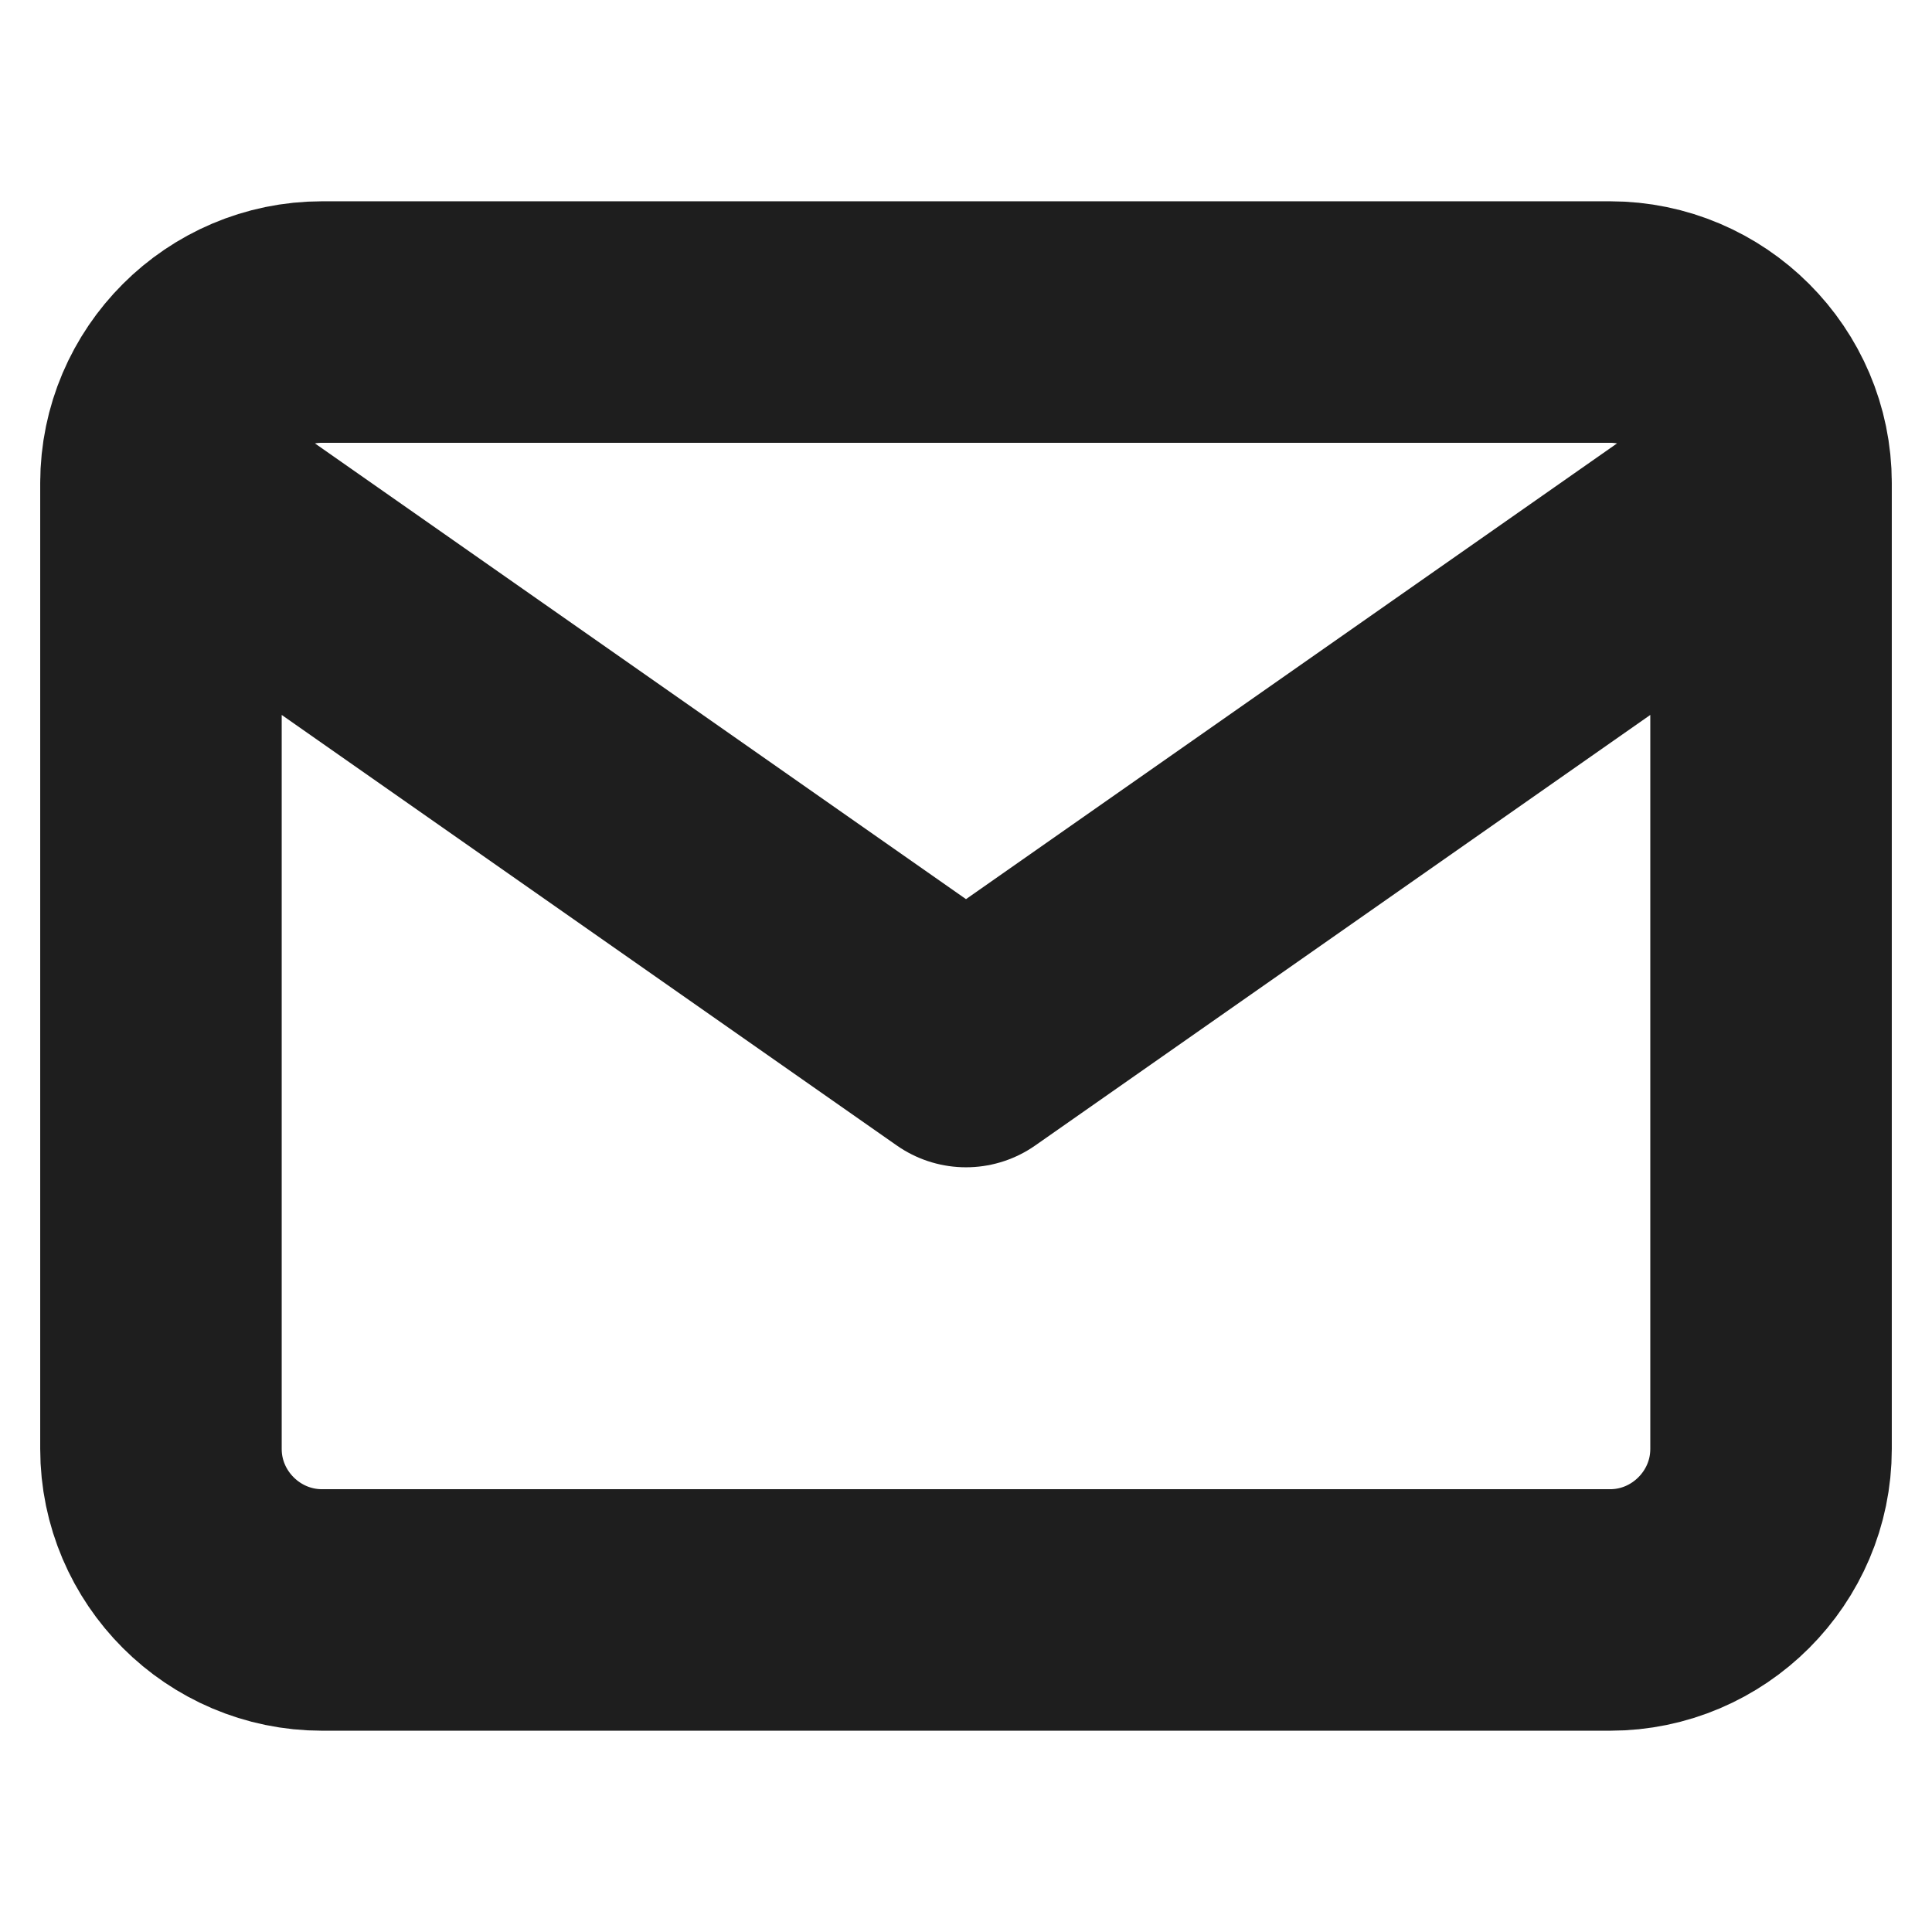
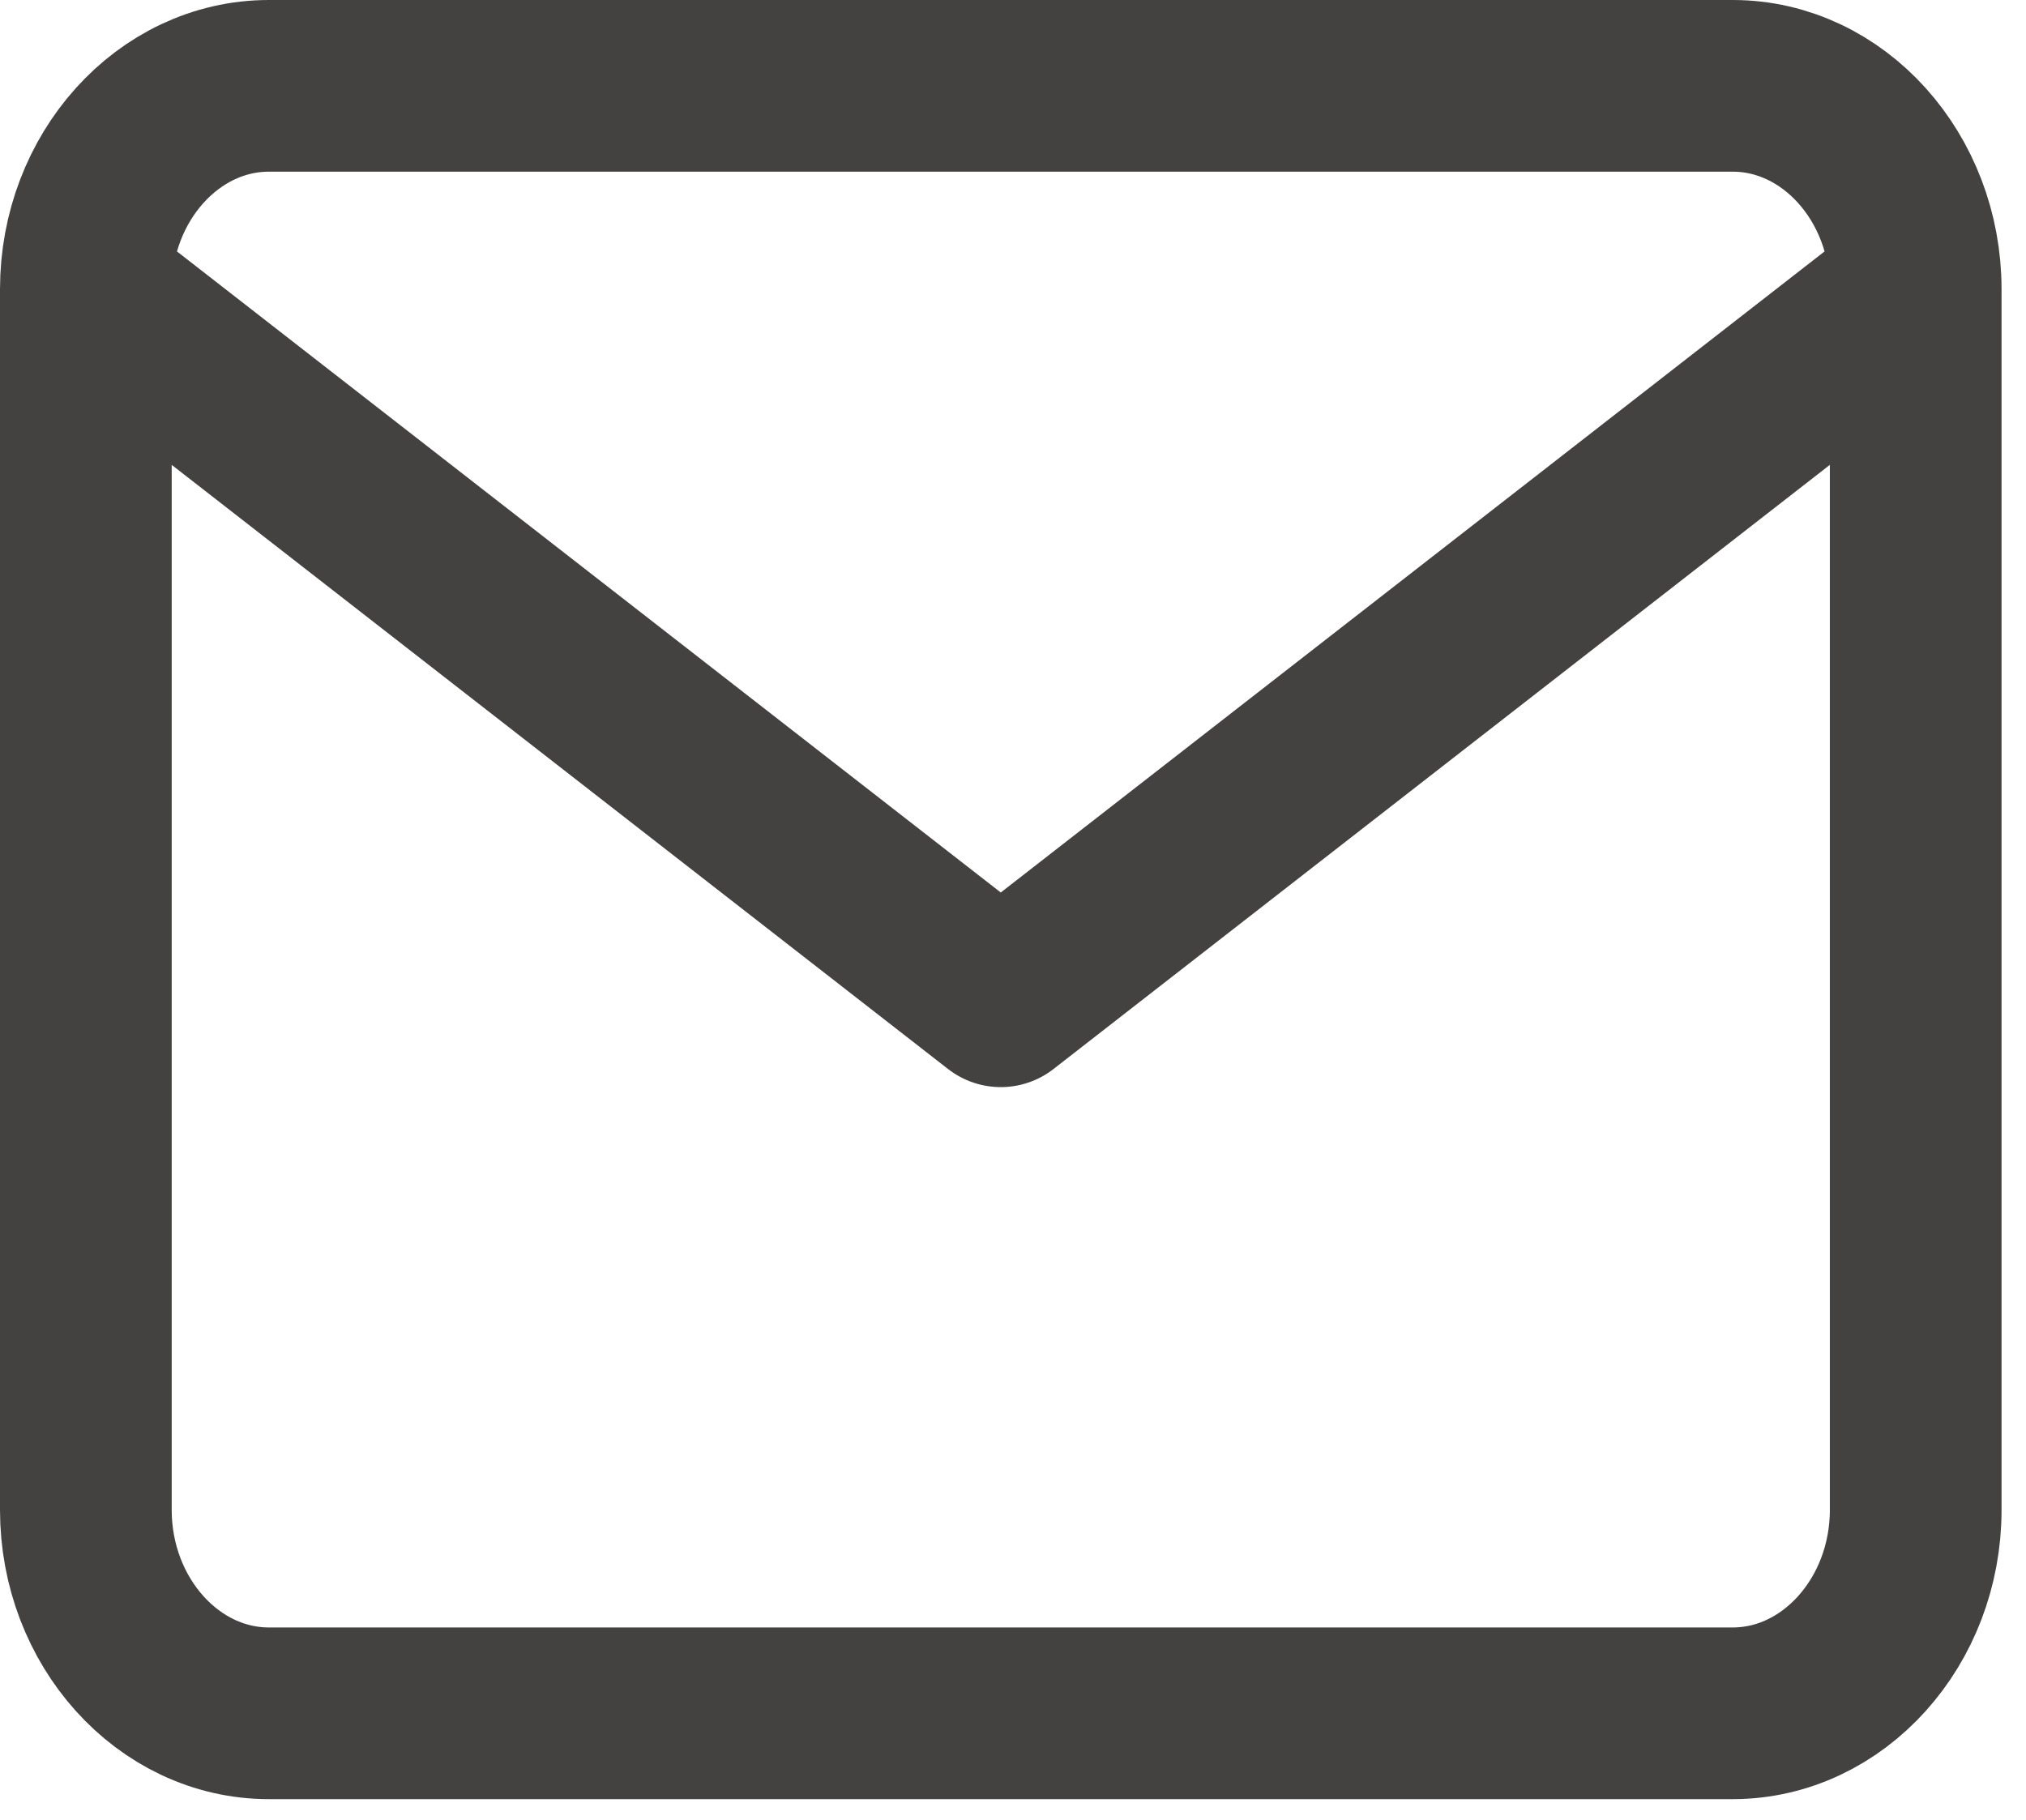
- <svg xmlns="http://www.w3.org/2000/svg" width="16" height="16" viewBox="0 0 16 16" fill="none">
-   <path d="M14.667 4C14.667 3.267 14.067 2.667 13.334 2.667H2.667C1.933 2.667 1.333 3.267 1.333 4M14.667 4V12C14.667 12.733 14.067 13.333 13.334 13.333H2.667C1.933 13.333 1.333 12.733 1.333 12V4M14.667 4L8 8.667L1.333 4" stroke="#1E1E1E" stroke-width="2" stroke-linecap="round" stroke-linejoin="round" />
+ <svg xmlns="http://www.w3.org/2000/svg" width="59" height="53" viewBox="0 0 59 53" fill="none">
+   <path d="M55.788 8.425C55.788 5.166 53.39 2.5 50.459 2.5H7.829C4.898 2.5 2.5 5.166 2.5 8.425M55.788 8.425V43.973C55.788 47.231 53.39 49.898 50.459 49.898H7.829C4.898 49.898 2.5 47.231 2.5 43.973V8.425M55.788 8.425L29.144 29.161L2.5 8.425" stroke="#444141" stroke-width="5" stroke-linecap="round" stroke-linejoin="round" />
</svg>
